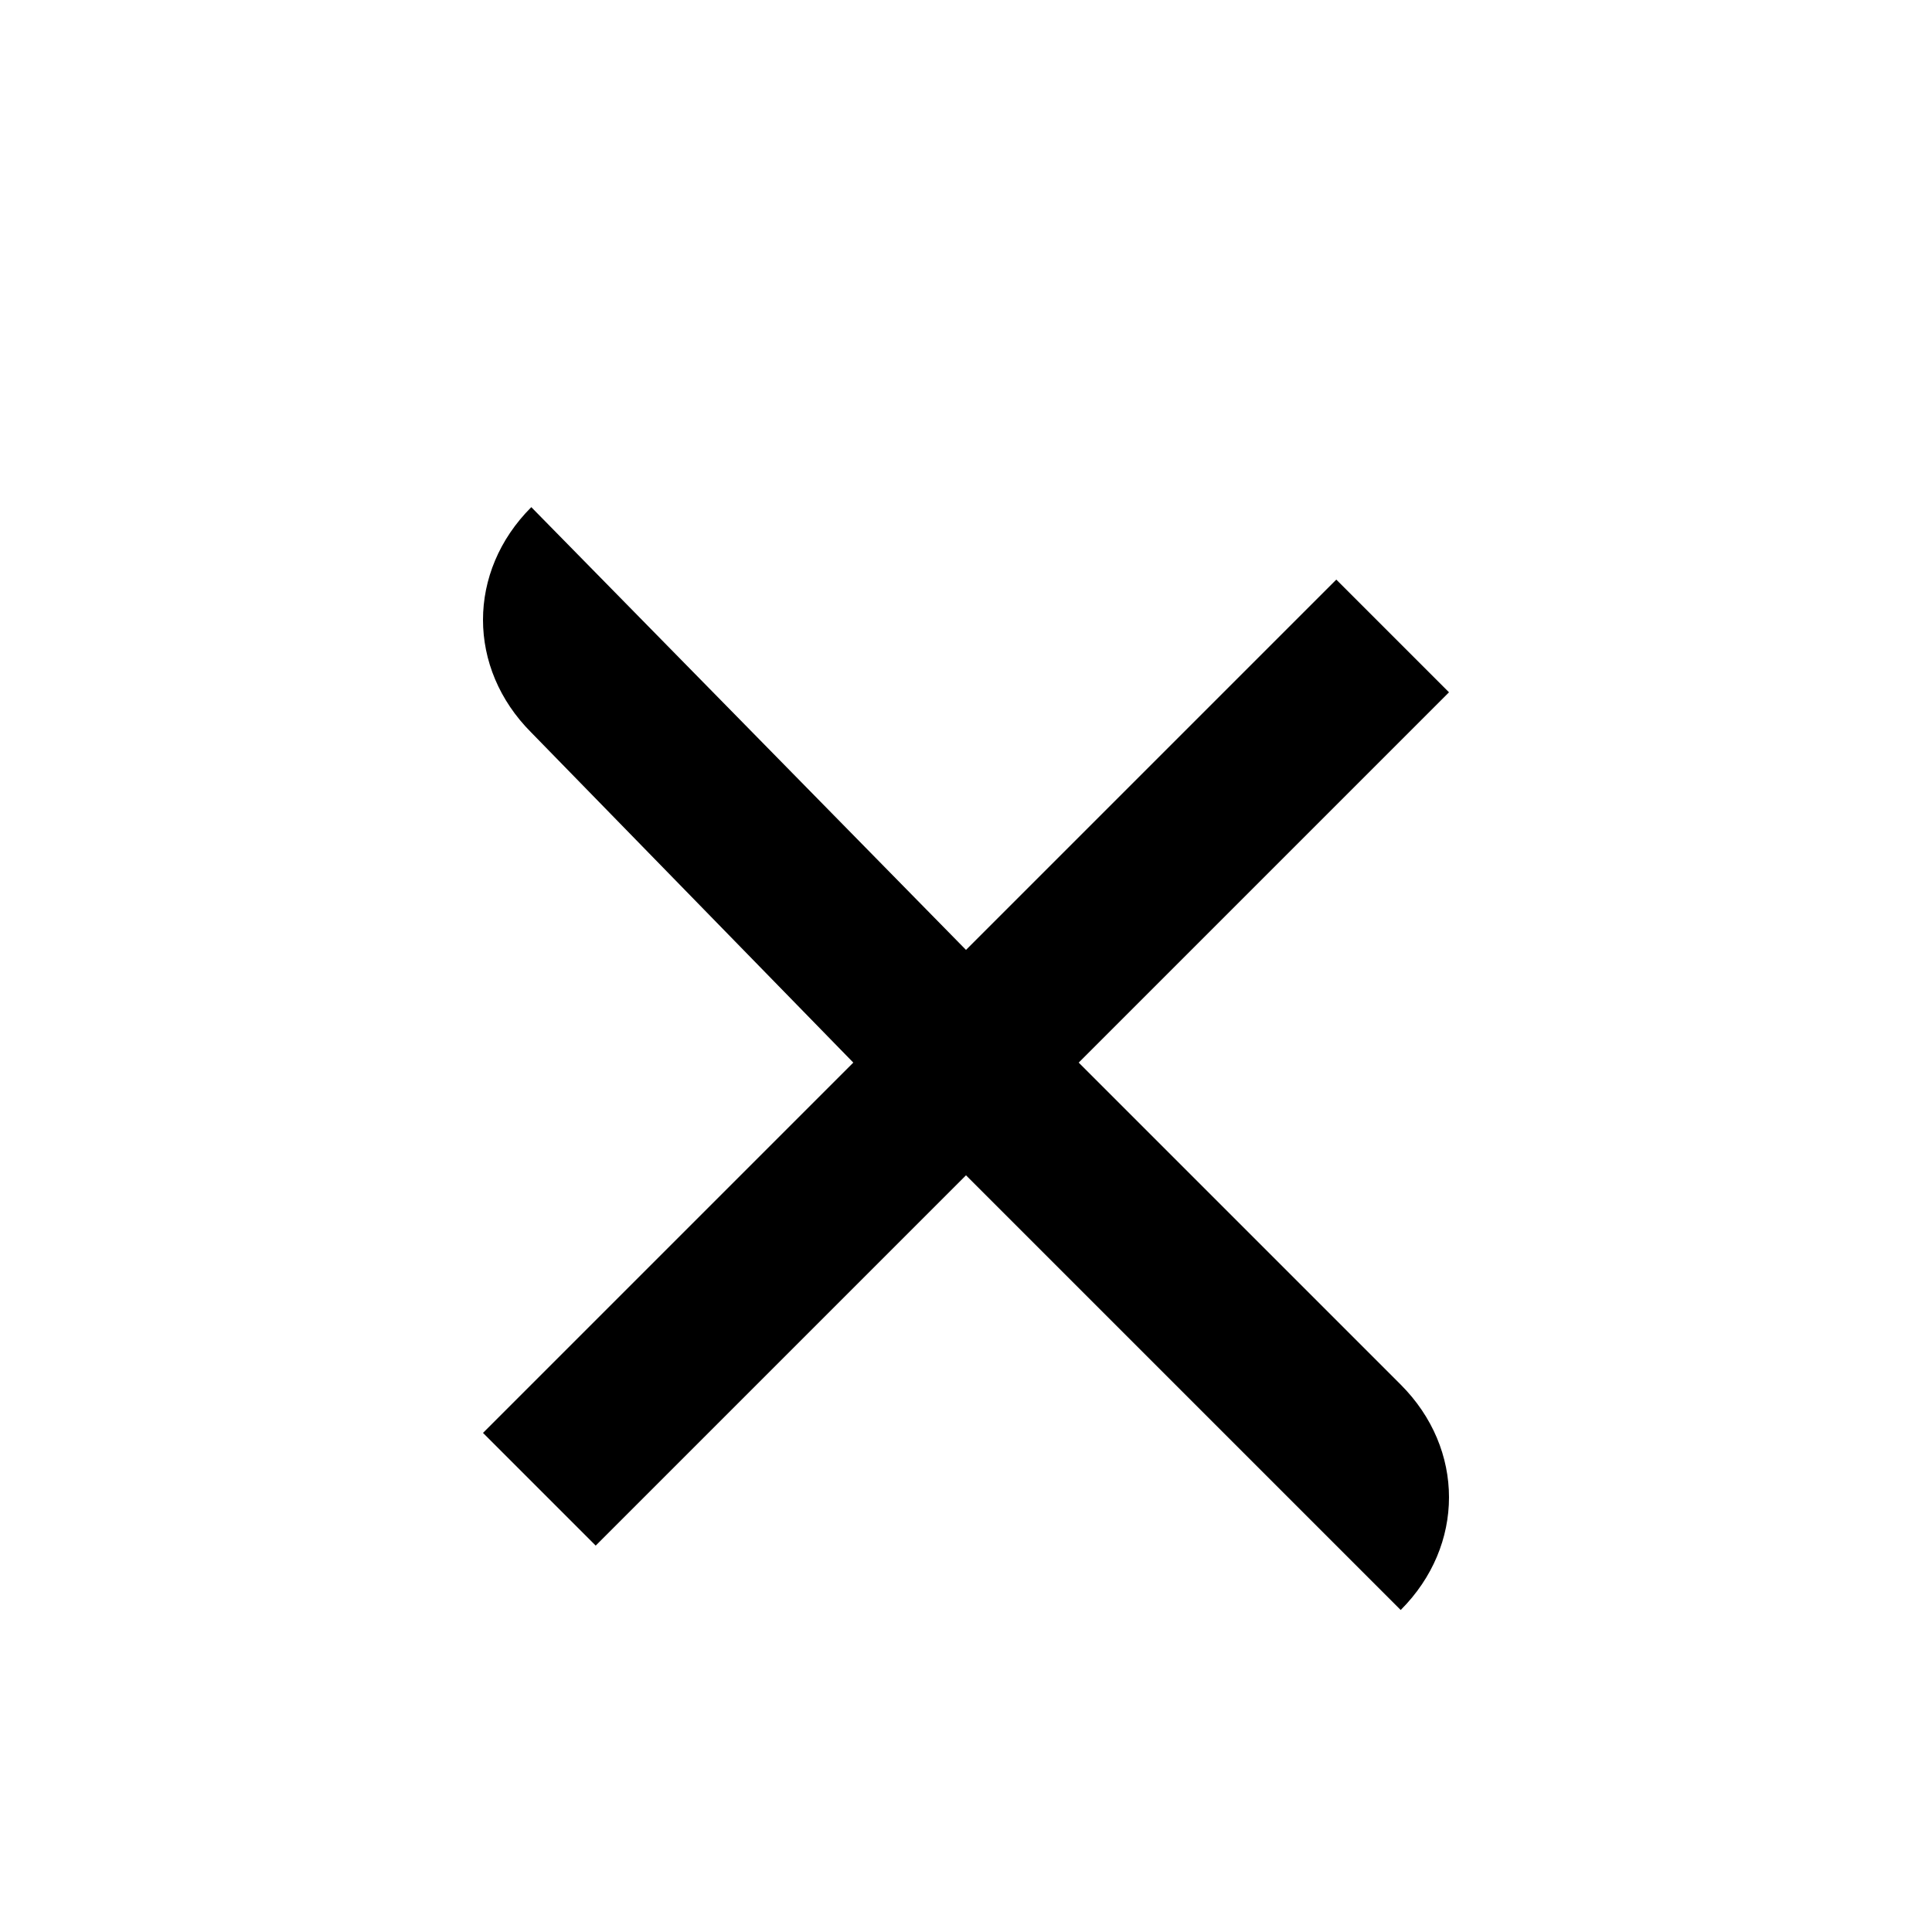
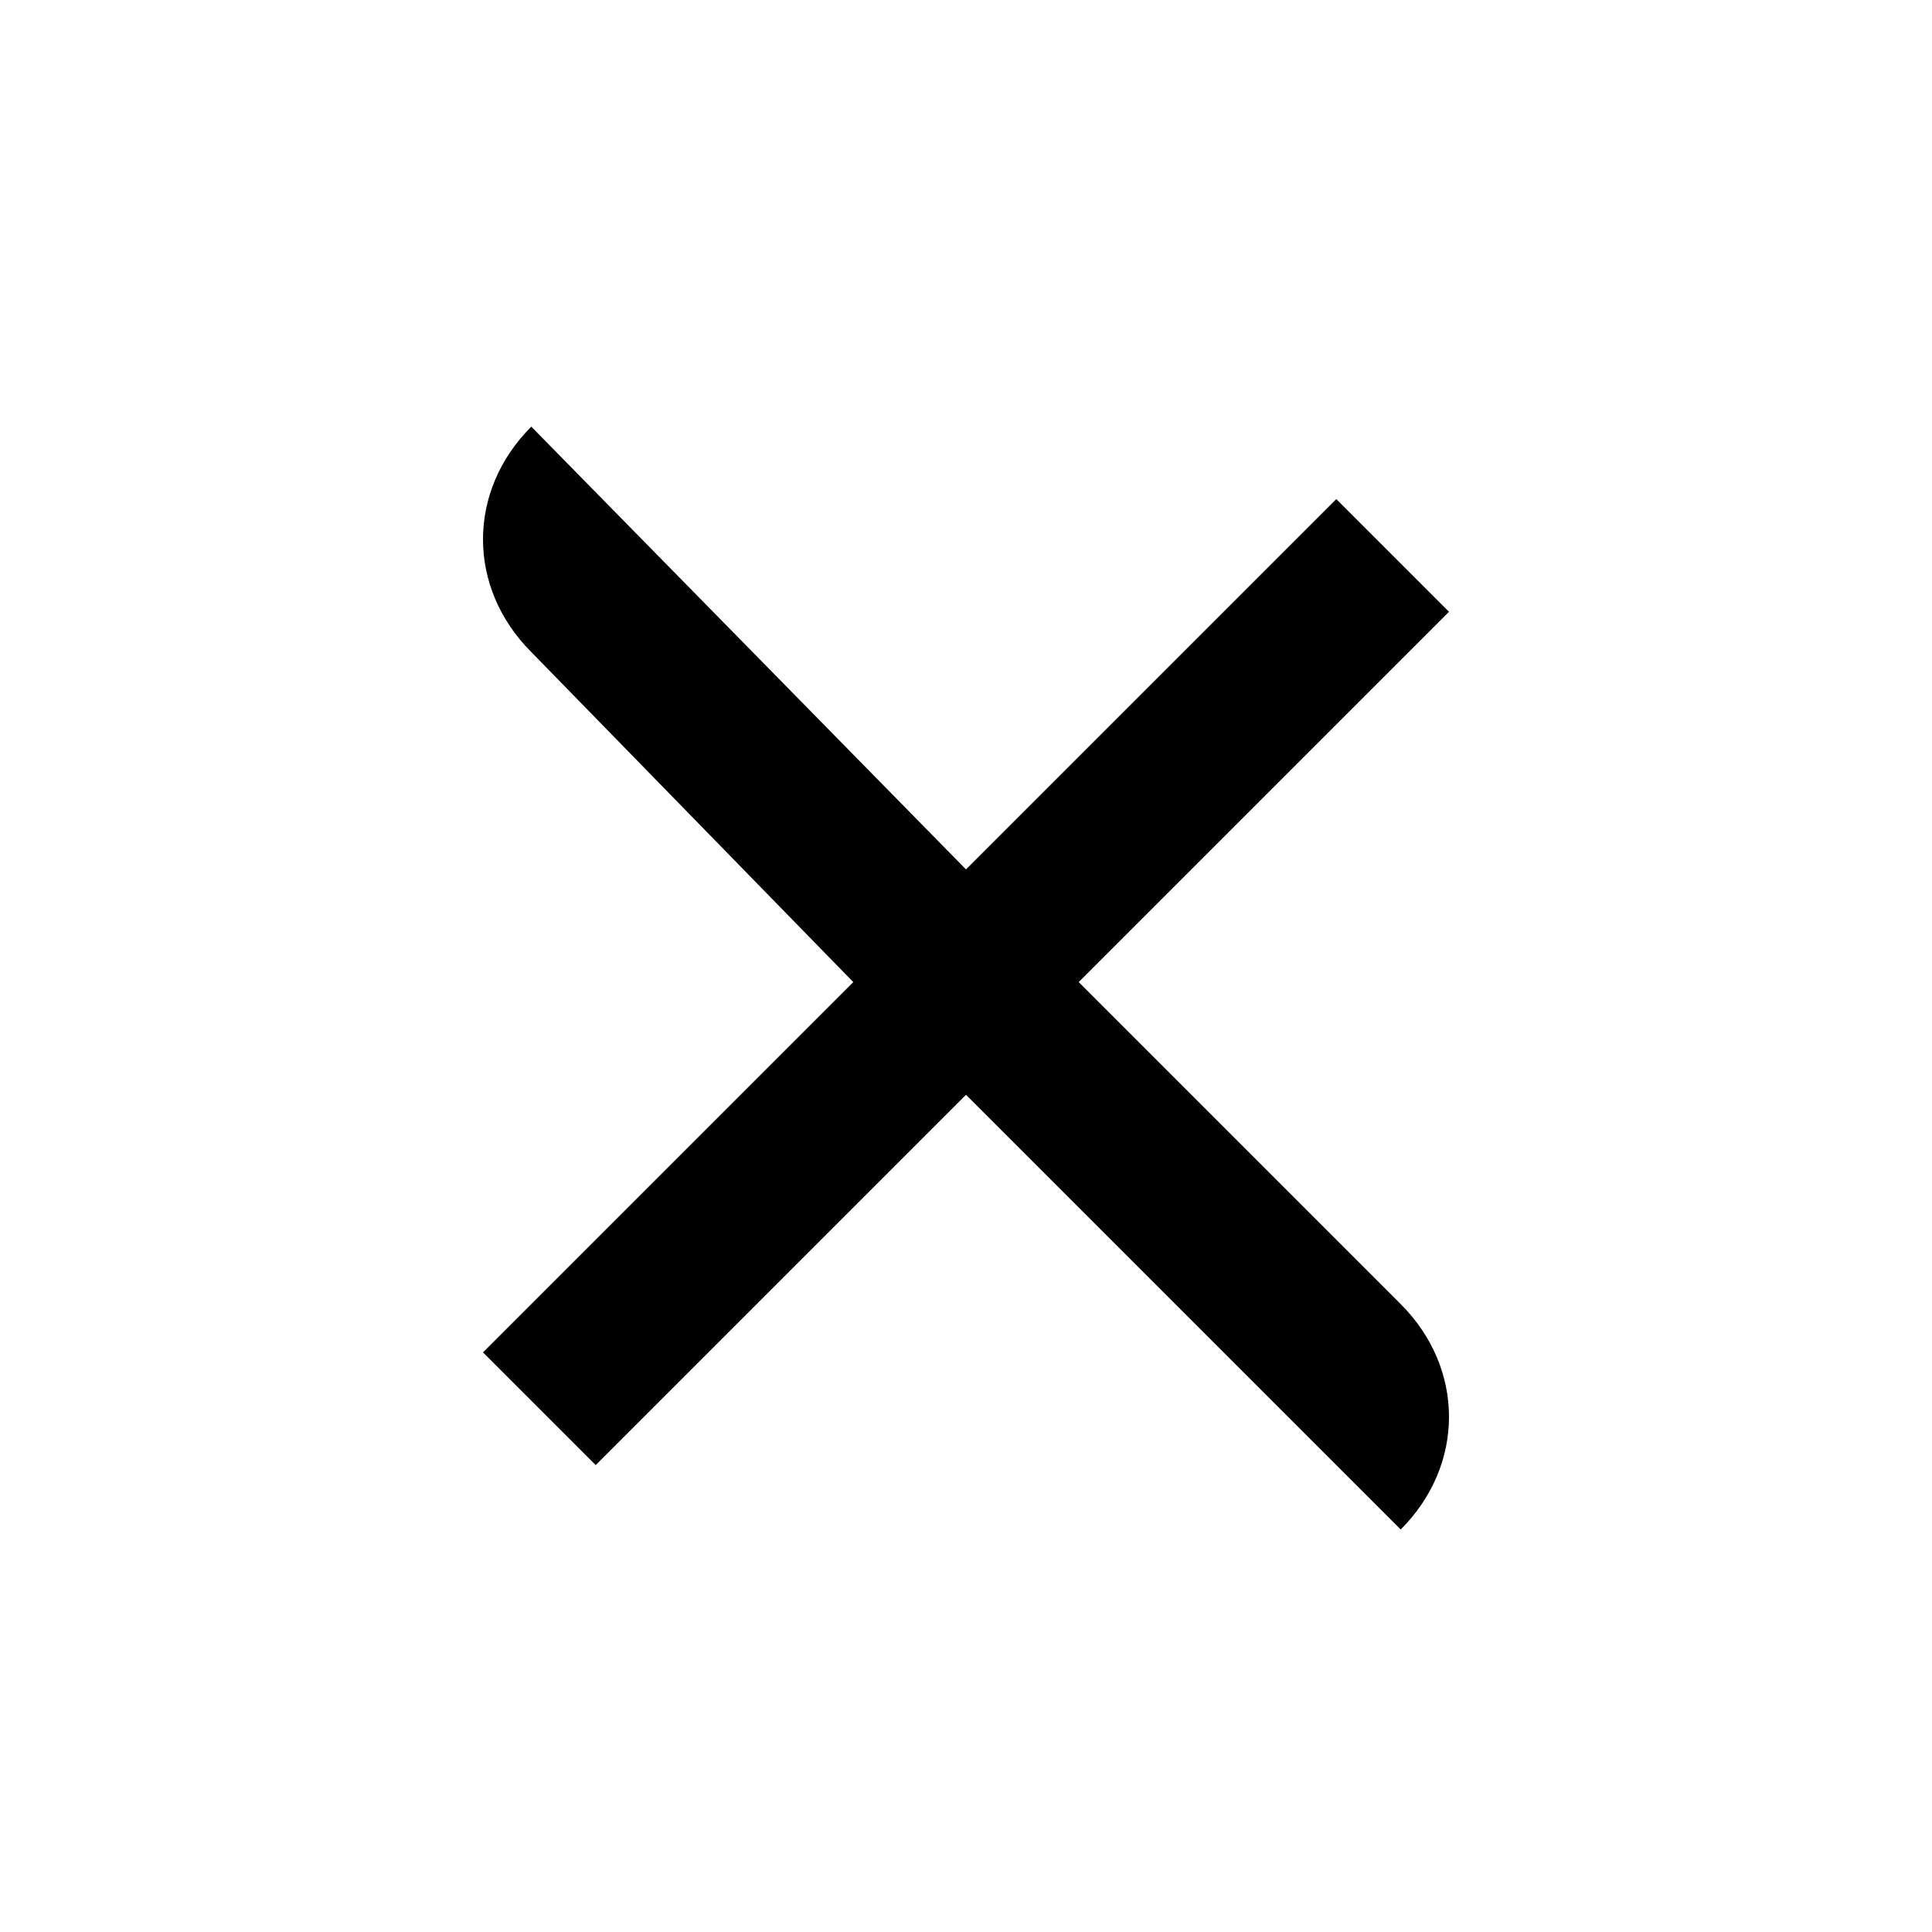
<svg xmlns="http://www.w3.org/2000/svg" width="24" height="24" viewBox="0 0 24 24">
  <g id="close">
-     <path id="cross" d="M6.6 9.1c-.8-.8-.8-2 0-2.8l5.4 5.5 4.6-4.6L18 8.6l-4.6 4.6 4 4c.8.8.8 2 0 2.8L12 14.6l-4.6 4.6L6 17.8l4.6-4.6z" />
+     <path id="cross" d="M6.6 8.1c-.8-.8-.8-2 0-2.8l5.4 5.5 4.6-4.6L18 7.6l-4.6 4.6 4 4c.8.8.8 2 0 2.8L12 13.6l-4.6 4.6L6 16.8l4.6-4.6z" />
  </g>
</svg>
